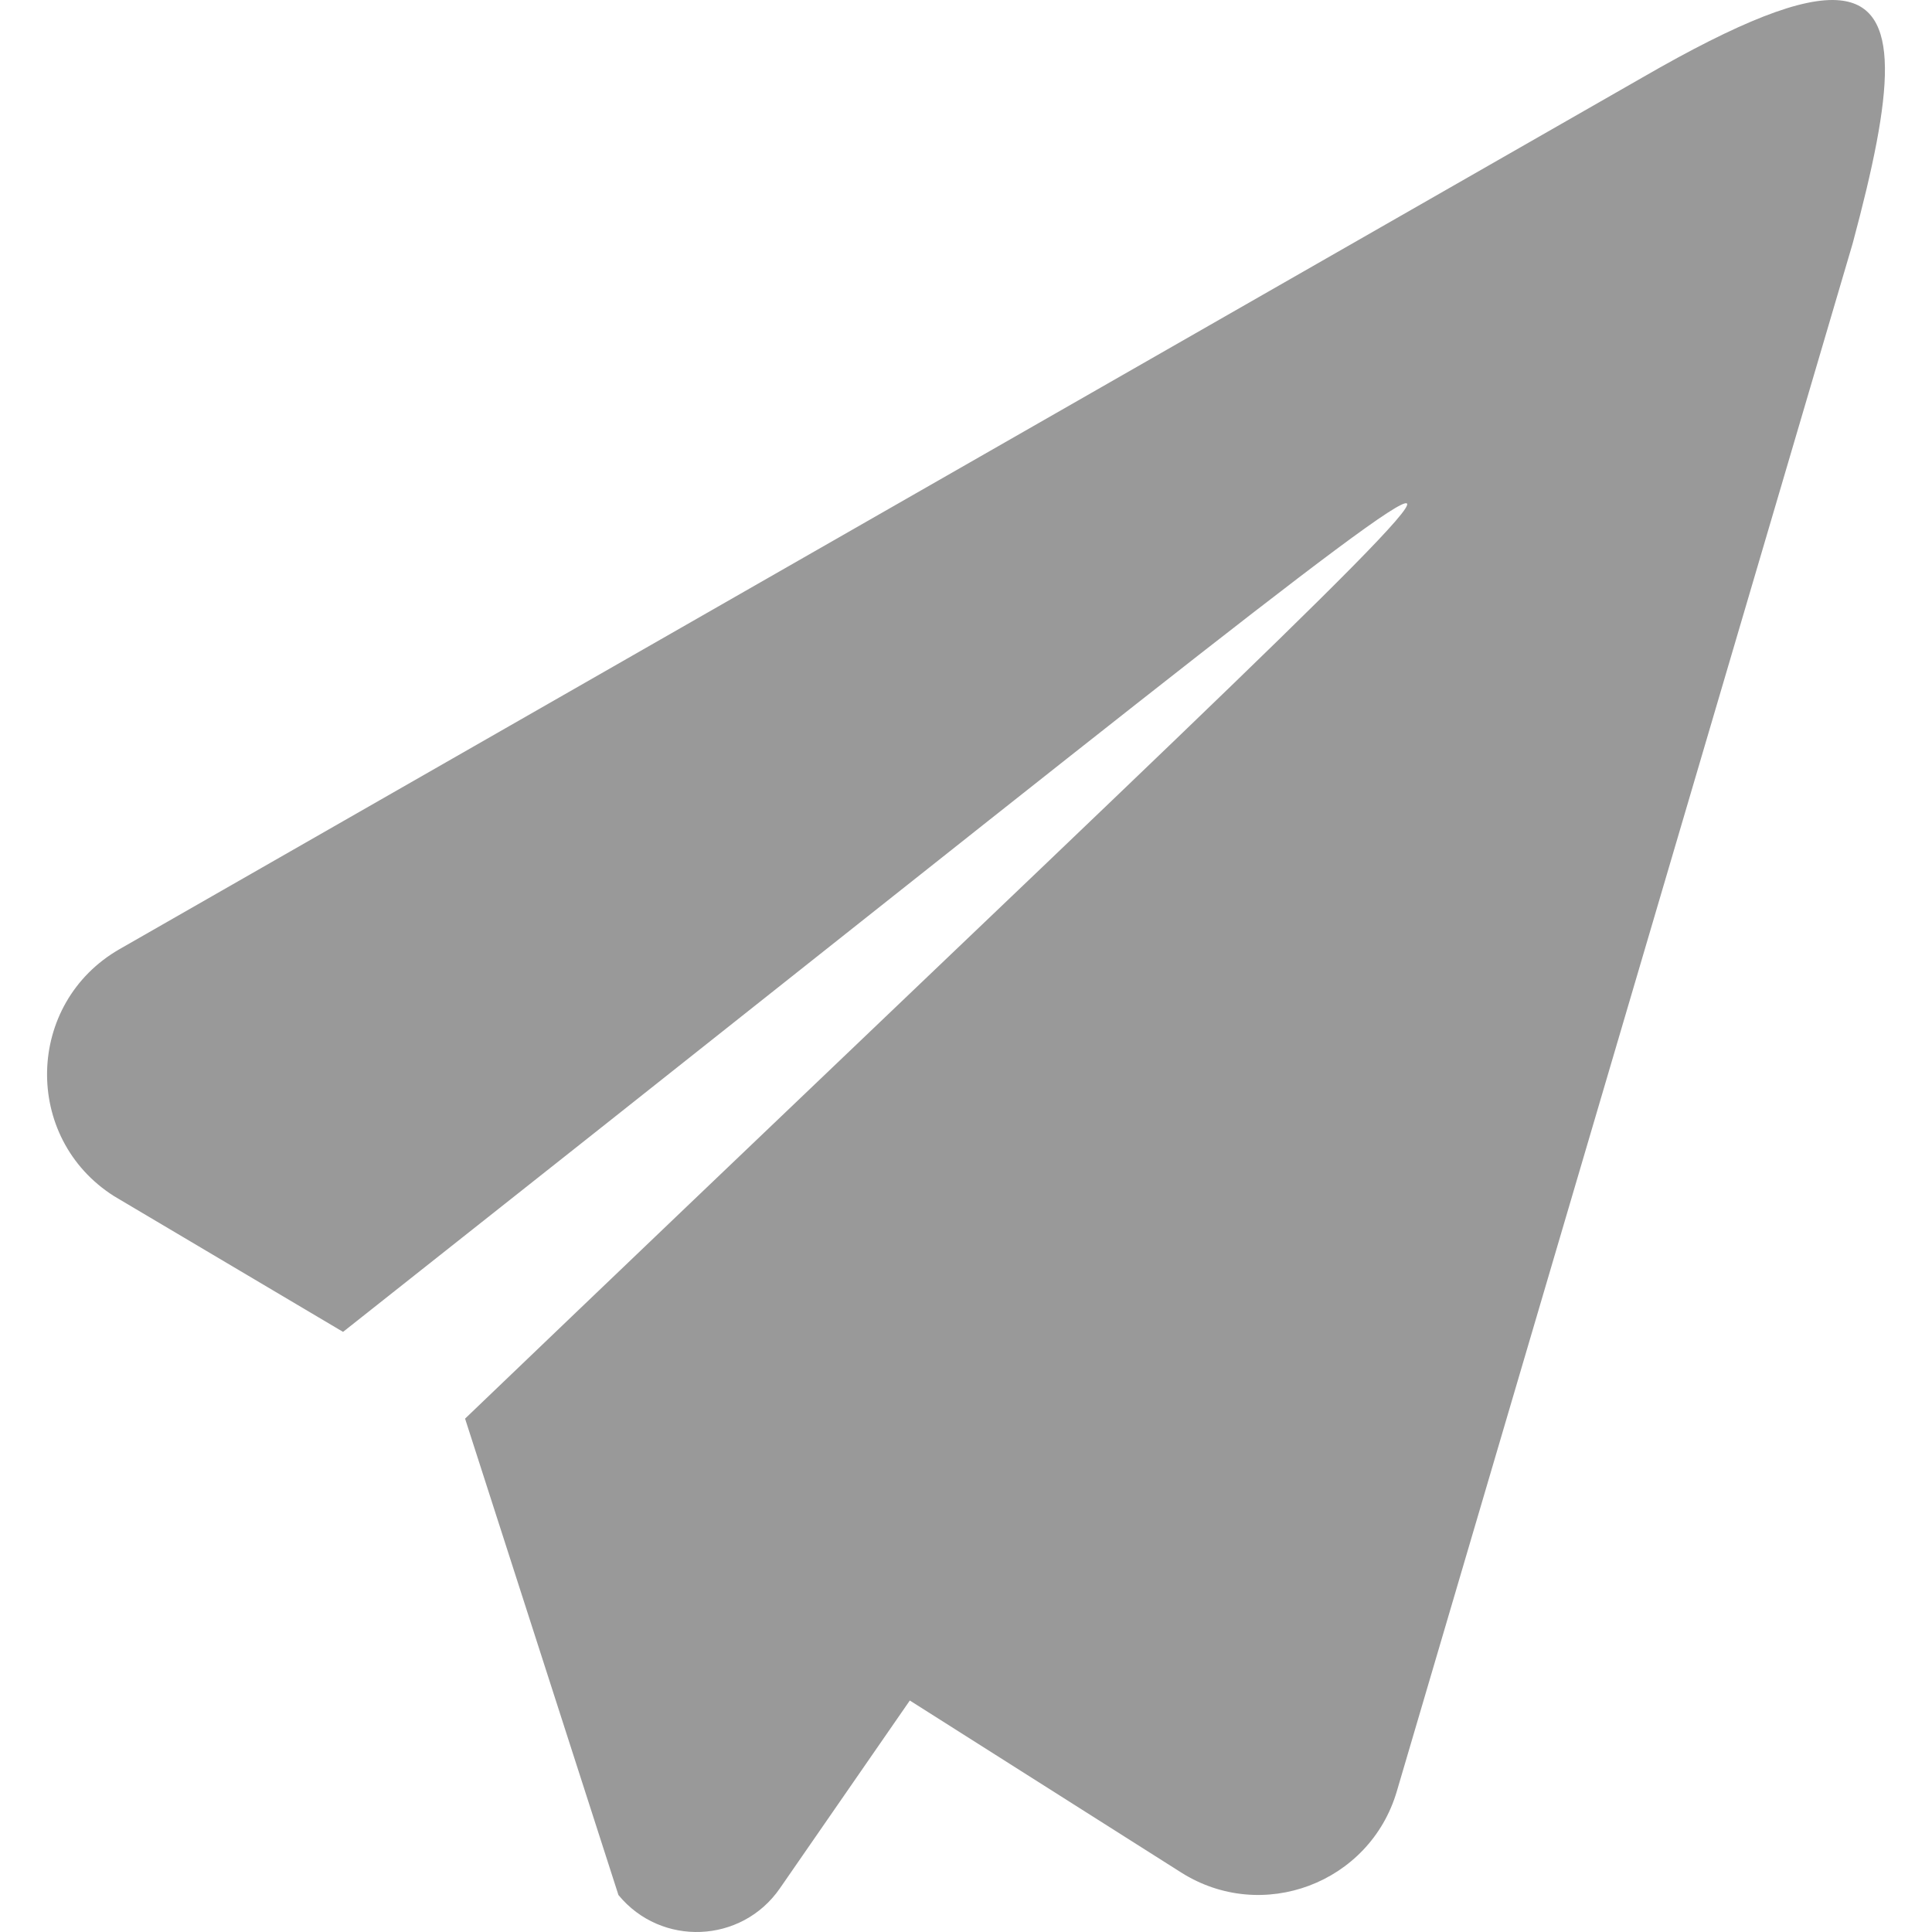
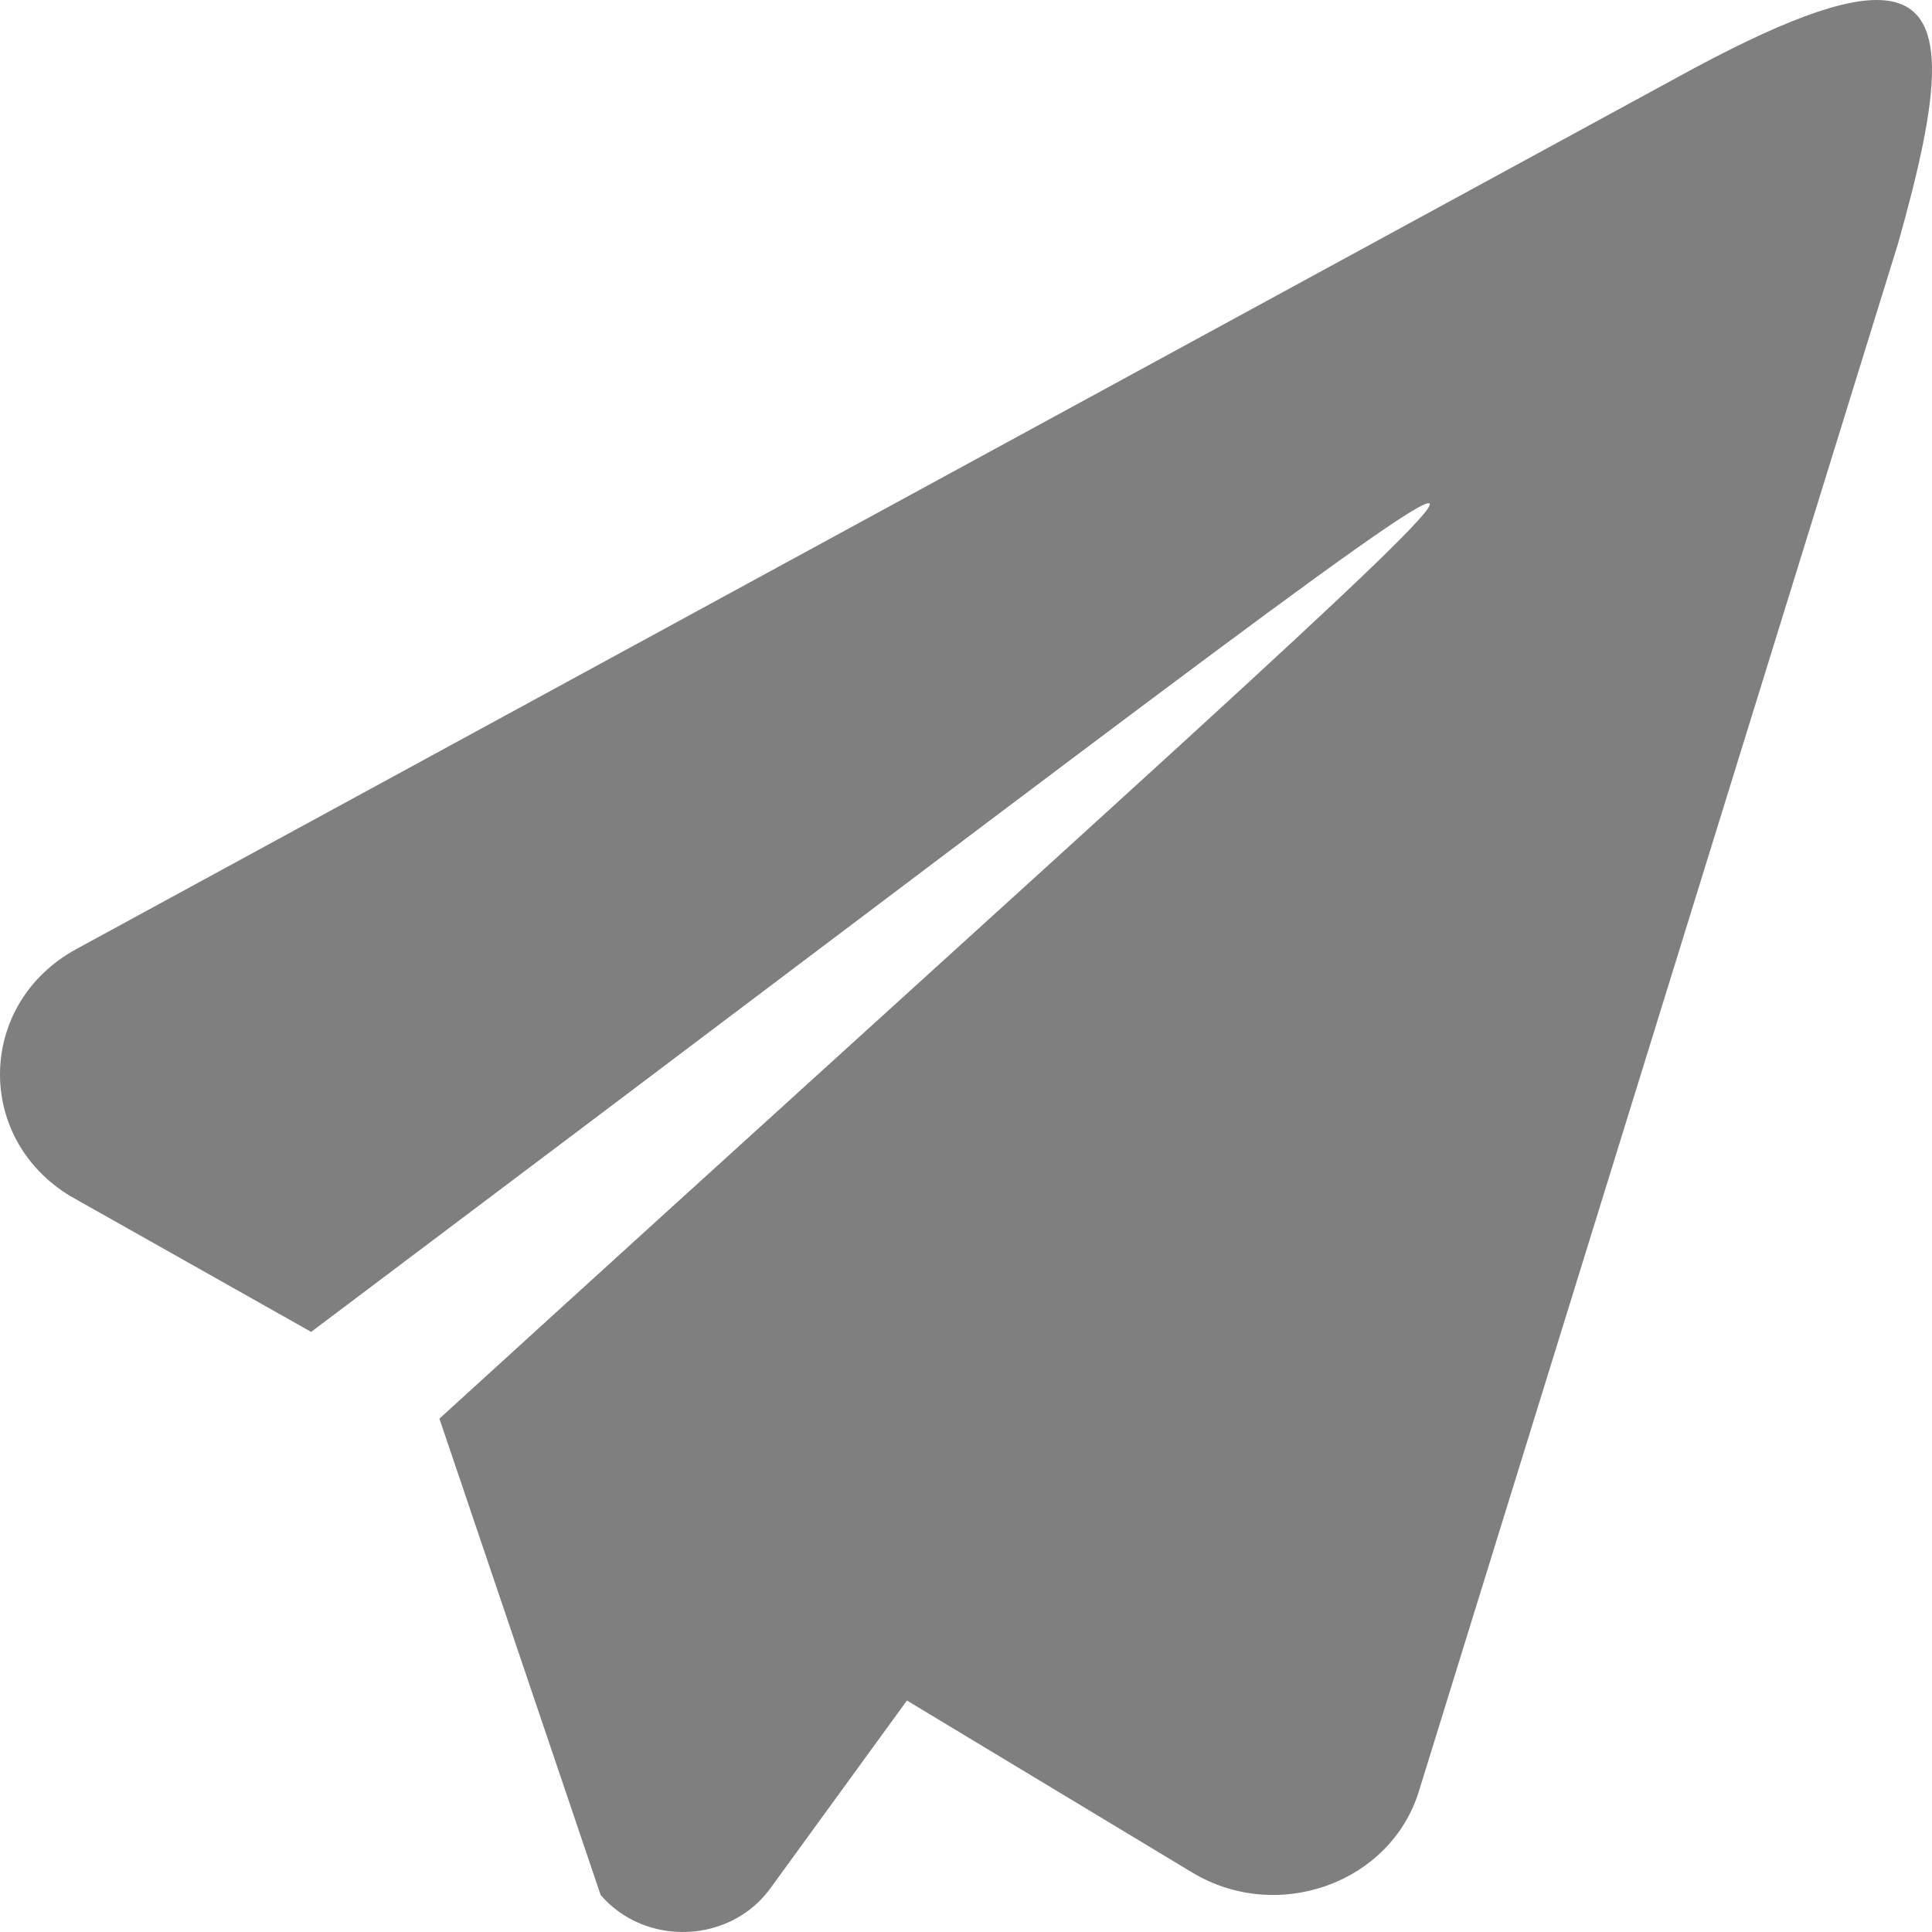
<svg xmlns="http://www.w3.org/2000/svg" version="1.1" width="500" height="500" viewBox="0 0 500 500" xml:space="preserve" id="svg1">
  <defs id="defs1" />
  <g id="path8">
-     <path id="path10" style="color:#000000;fill:#999999;stroke-width:1.195;stroke-linejoin:round;stroke-dasharray:none;paint-order:fill markers stroke" d="M 476.19,0.096 C 466.524,-0.877 450.226,5.522 425.096,20.031 L 30.97,245.619 c -24.407,13.975 -25.195,48.893 -1.442,63.953 l 59.254,35.118 C 455.581,54.833 445.698,55.401 120.36,367.141 l 39.691,123.285 c 11.036,13.448 31.874,12.595 41.773,-1.711 l 33.635,-48.623 70.217,44.503 c 20.959,13.281 48.802,2.811 55.815,-20.991 L 479.471,62.994 c 10.522,-39.173 12.829,-61.276 -3.282,-62.897 z" />
+     <path id="path10" style="color:#000000;fill:#7f7f7f;fill-opacity:1;stroke-width:1.225;stroke-linejoin:round;stroke-dasharray:none;paint-order:fill markers stroke" d="M 487.773,0.096 C 477.612,-0.877 460.48,5.522 434.063,20.031 L 19.753,245.619 c -25.657,13.975 -26.485,48.893 -1.516,63.953 l 62.289,35.118 C 466.109,54.833 455.72,55.401 113.721,367.141 l 41.724,123.285 c 11.601,13.448 33.507,12.595 43.913,-1.711 l 35.357,-48.623 73.813,44.503 c 22.032,13.281 51.302,2.811 58.673,-20.991 L 491.223,62.994 c 11.061,-39.173 13.486,-61.276 -3.45,-62.897 z" />
  </g>
</svg>
